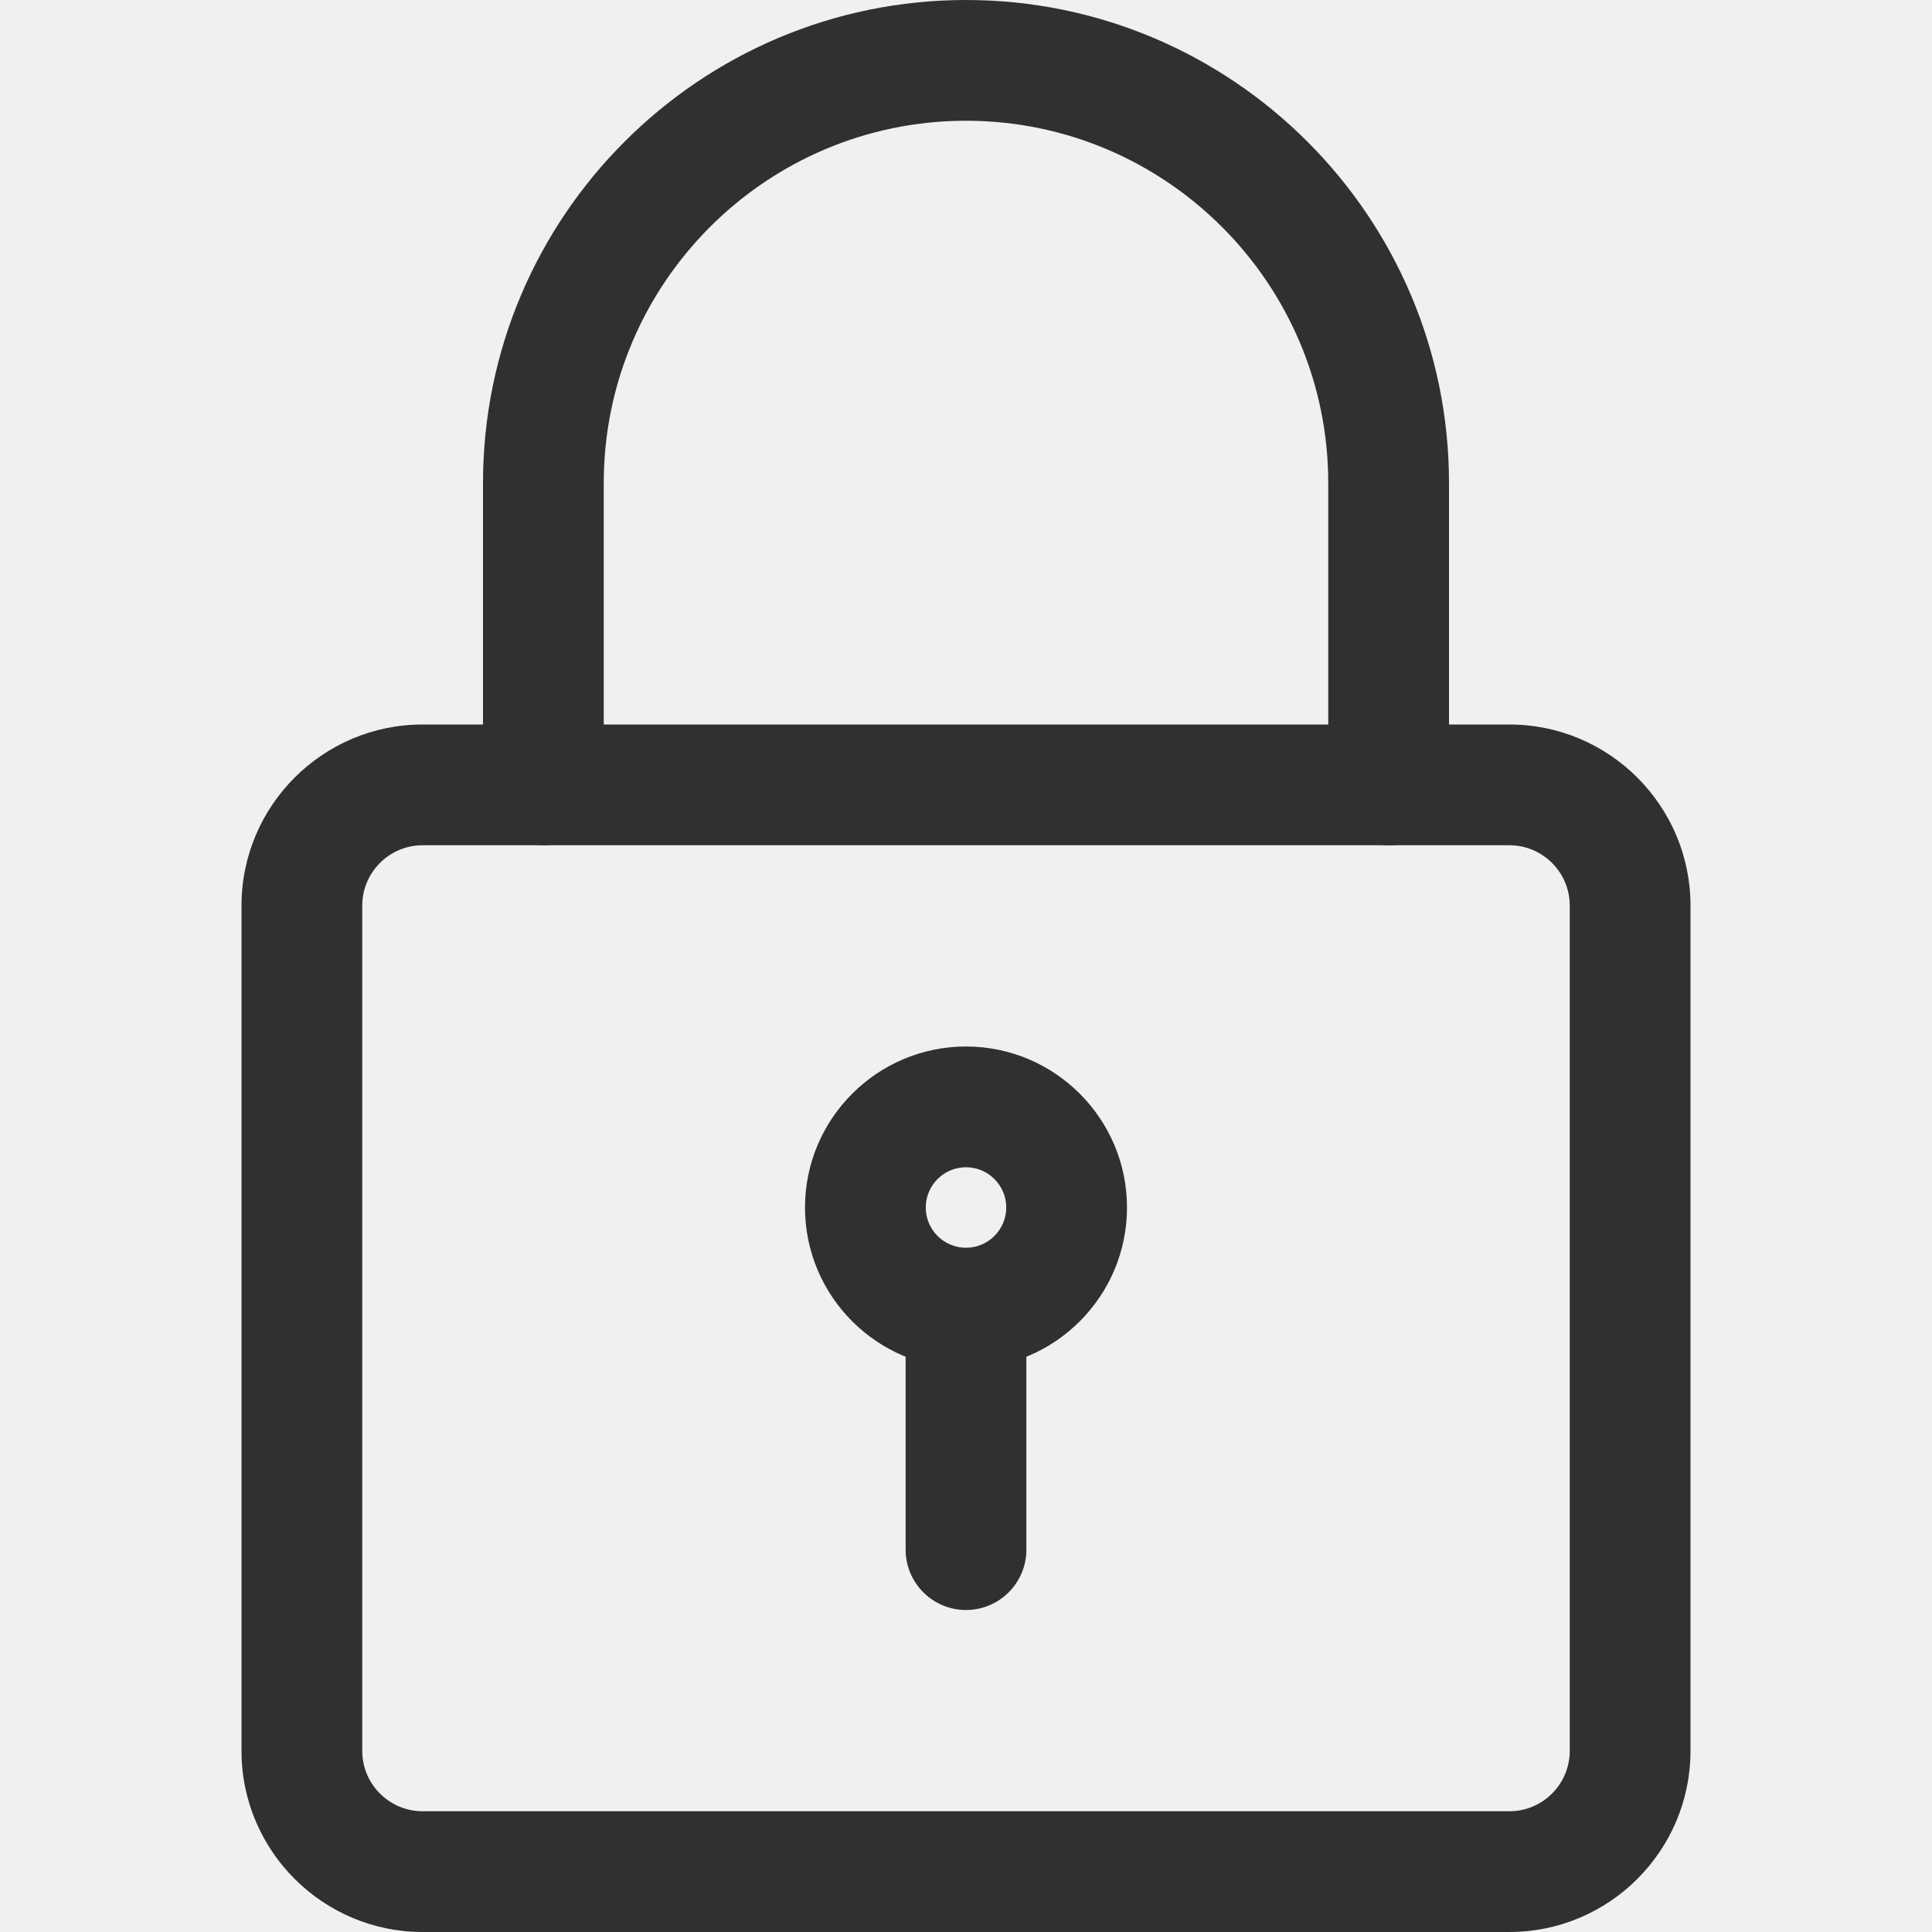
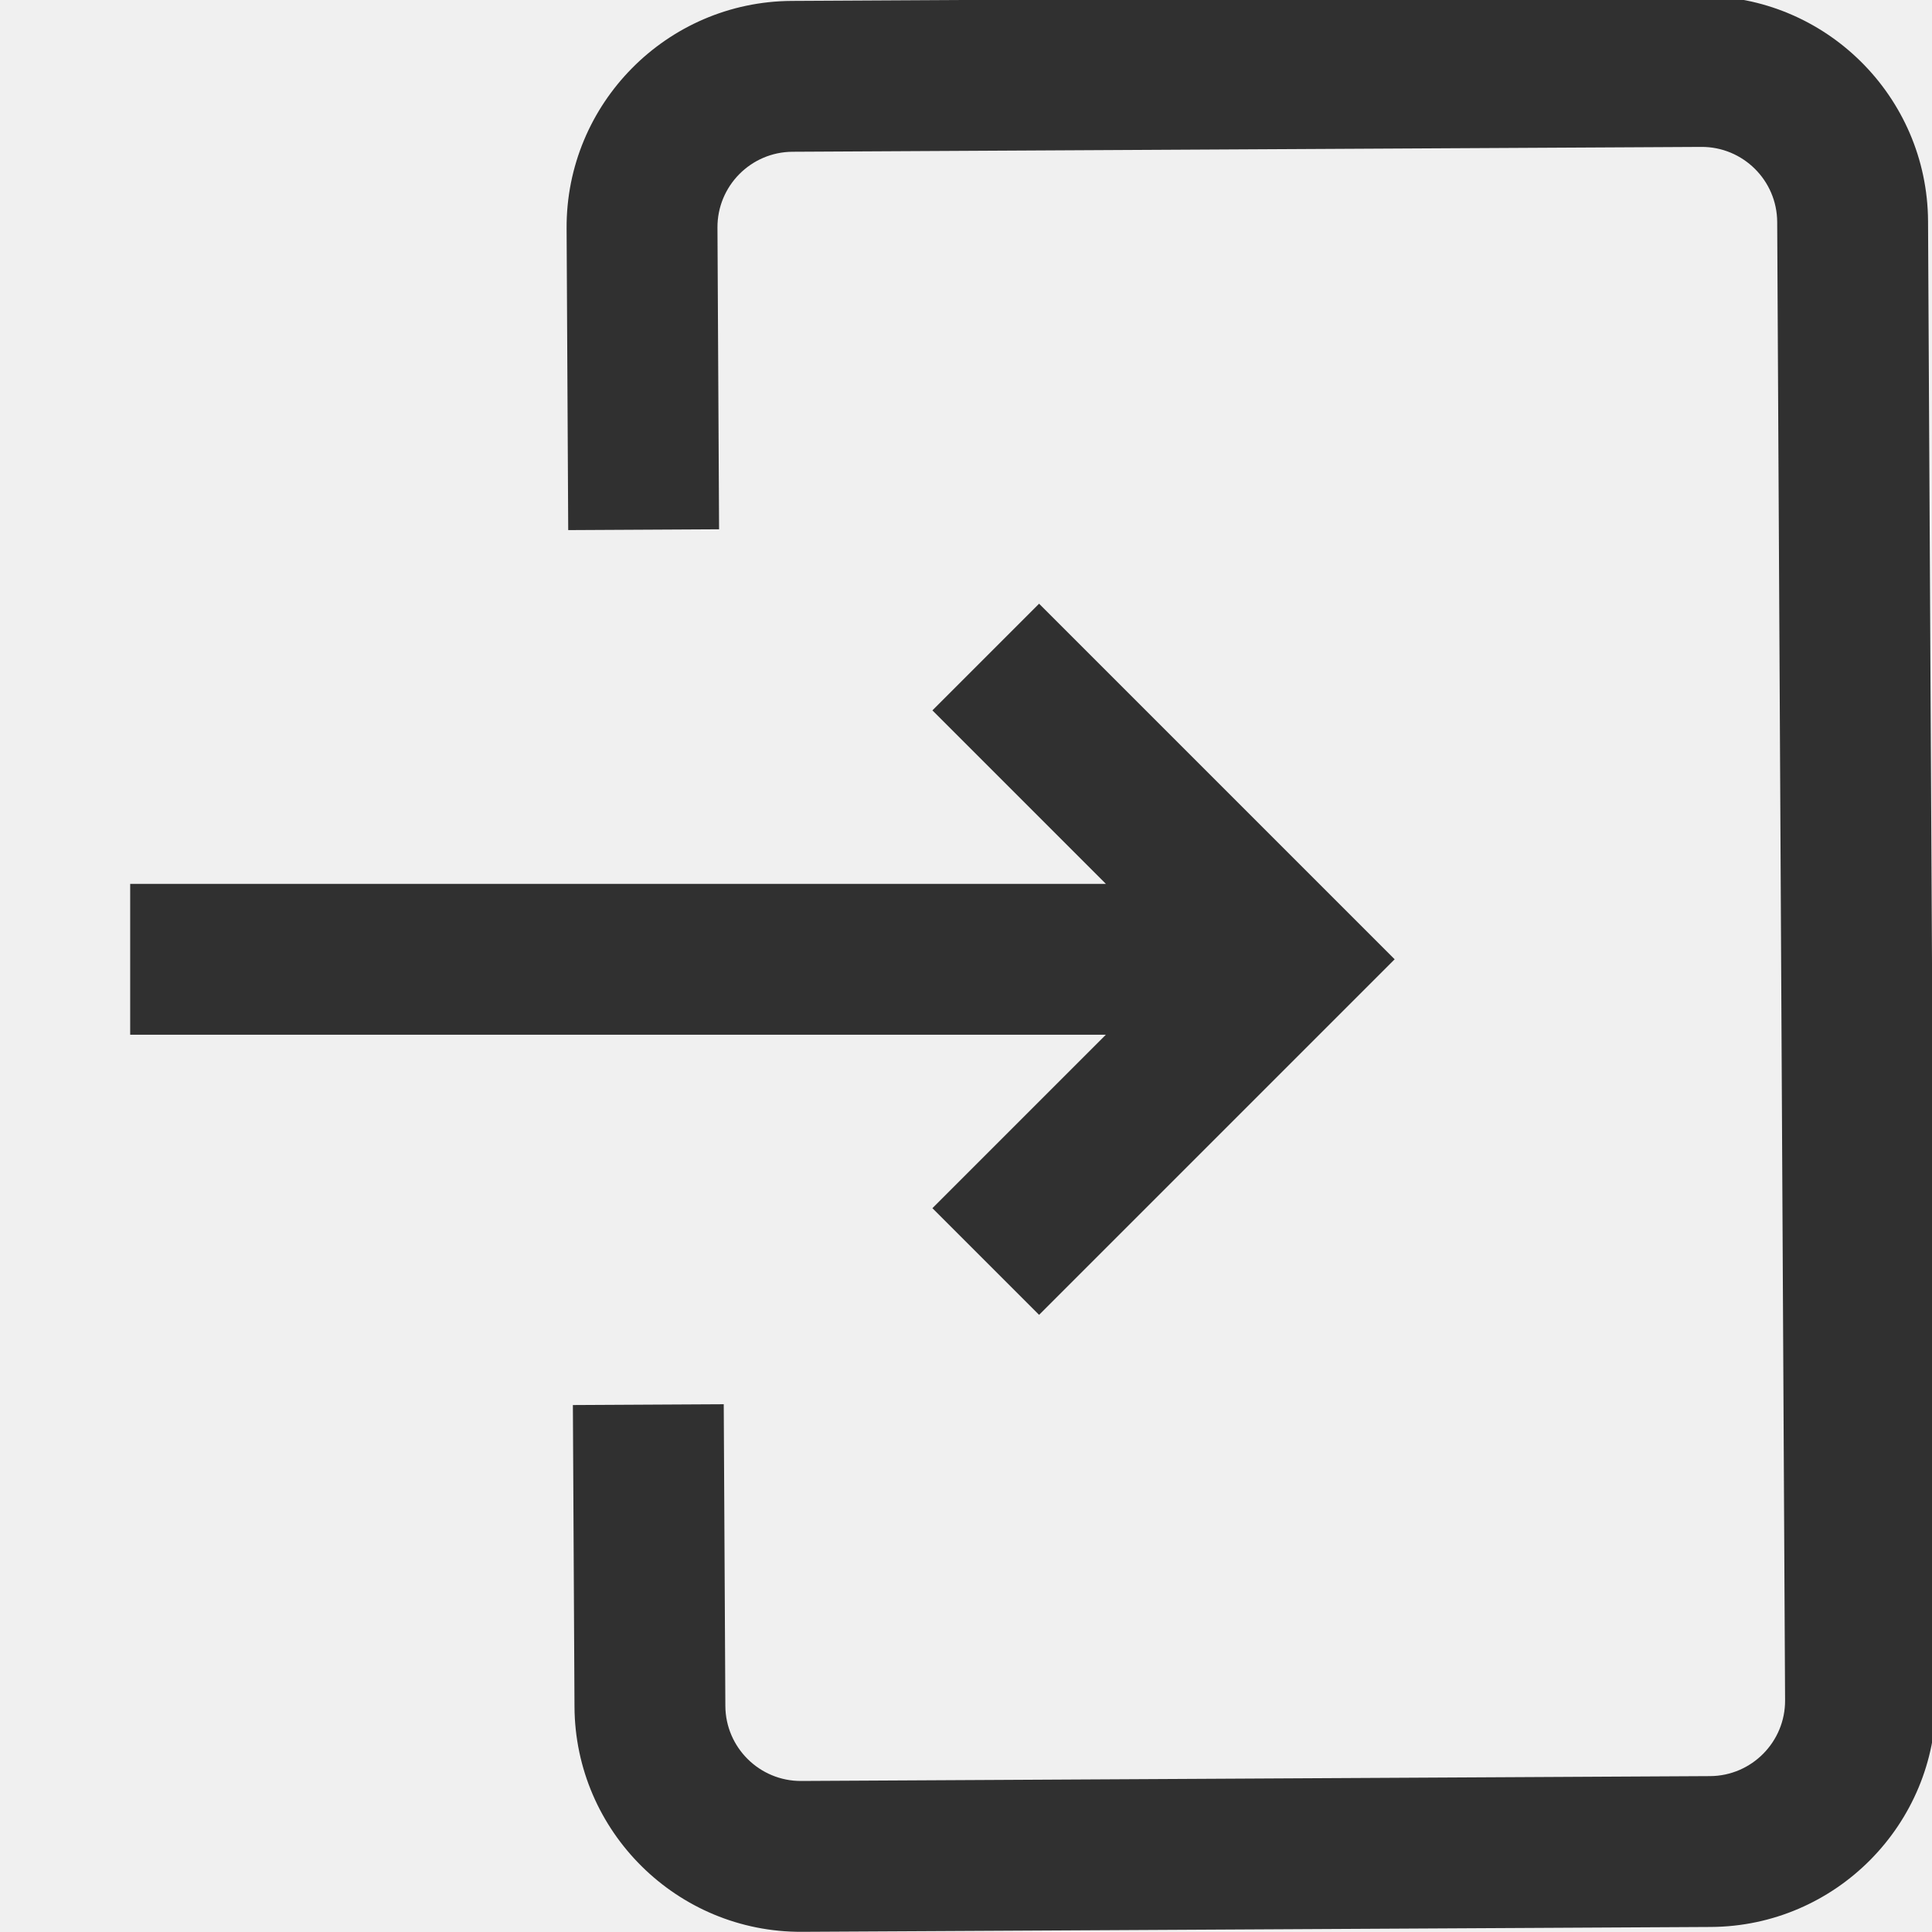
- <svg xmlns="http://www.w3.org/2000/svg" version="1.1" width="512" height="512" x="0" y="0" viewBox="0 0 24 24" style="enable-background:new 0 0 512 512" xml:space="preserve" class="">
-   <g>
-     <path d="m18.75 24h-13.5c-1.24 0-2.25-1.009-2.25-2.25v-10.5c0-1.241 1.01-2.25 2.25-2.25h13.5c1.24 0 2.25 1.009 2.25 2.25v10.5c0 1.241-1.01 2.25-2.25 2.25zm-13.5-13.5c-.413 0-.75.336-.75.75v10.5c0 .414.337.75.75.75h13.5c.413 0 .75-.336.75-.75v-10.5c0-.414-.337-.75-.75-.75z" fill="#303030" data-original="#000000" style="" class="" />
-     <path d="m17.25 10.5c-.414 0-.75-.336-.75-.75v-3.75c0-2.481-2.019-4.5-4.5-4.5s-4.5 2.019-4.5 4.5v3.75c0 .414-.336.75-.75.75s-.75-.336-.75-.75v-3.75c0-3.309 2.691-6 6-6s6 2.691 6 6v3.75c0 .414-.336.75-.75.75z" fill="#303030" data-original="#000000" style="" class="" />
-     <path d="m12 17c-1.103 0-2-.897-2-2s.897-2 2-2 2 .897 2 2-.897 2-2 2zm0-2.5c-.275 0-.5.224-.5.5s.225.5.5.5.5-.224.5-.5-.225-.5-.5-.5z" fill="#303030" data-original="#000000" style="" class="" />
-     <path d="m12 20c-.414 0-.75-.336-.75-.75v-2.75c0-.414.336-.75.75-.75s.75.336.75.75v2.75c0 .414-.336.75-.75.75z" fill="#303030" data-original="#000000" style="" class="" />
+ <svg xmlns="http://www.w3.org/2000/svg" width="512" height="512" viewBox="0 0 512 512" fill="none">
+   <g clip-path="url(#clip0)">
+     <path fill-rule="evenodd" clip-rule="evenodd" d="M150.582 140.483L190.562 140.269L190.135 60.314C190.076 49.294 198.993 40.278 210.016 40.219L450.88 38.933C461.899 38.875 470.916 47.795 470.975 58.815L473.066 450.594C473.125 461.614 464.204 470.63 453.184 470.689L212.321 471.975C201.297 472.033 192.285 463.113 192.226 452.093L191.799 372.137L151.819 372.351L152.246 452.307C152.423 485.369 179.468 512.127 212.534 511.95L453.398 510.665C486.46 510.489 513.218 483.443 513.042 450.381L510.951 58.601C510.774 25.535 483.729 -1.219 450.667 -1.043L209.803 0.243C176.737 0.419 149.979 27.461 150.155 60.527L150.582 140.483Z" fill="#303030" />
  </g>
+   <path fill-rule="evenodd" clip-rule="evenodd" d="M247.098 188.257L275.367 159.988L369.598 254.222L275.367 348.452L247.098 320.183L293.07 274.21H34.5V234.234H293.07L247.098 188.257Z" fill="#303030" />
+   <defs>
+     <clipPath id="clip0">
+       <rect width="512" height="512" fill="white" />
+     </clipPath>
+   </defs>
</svg>
